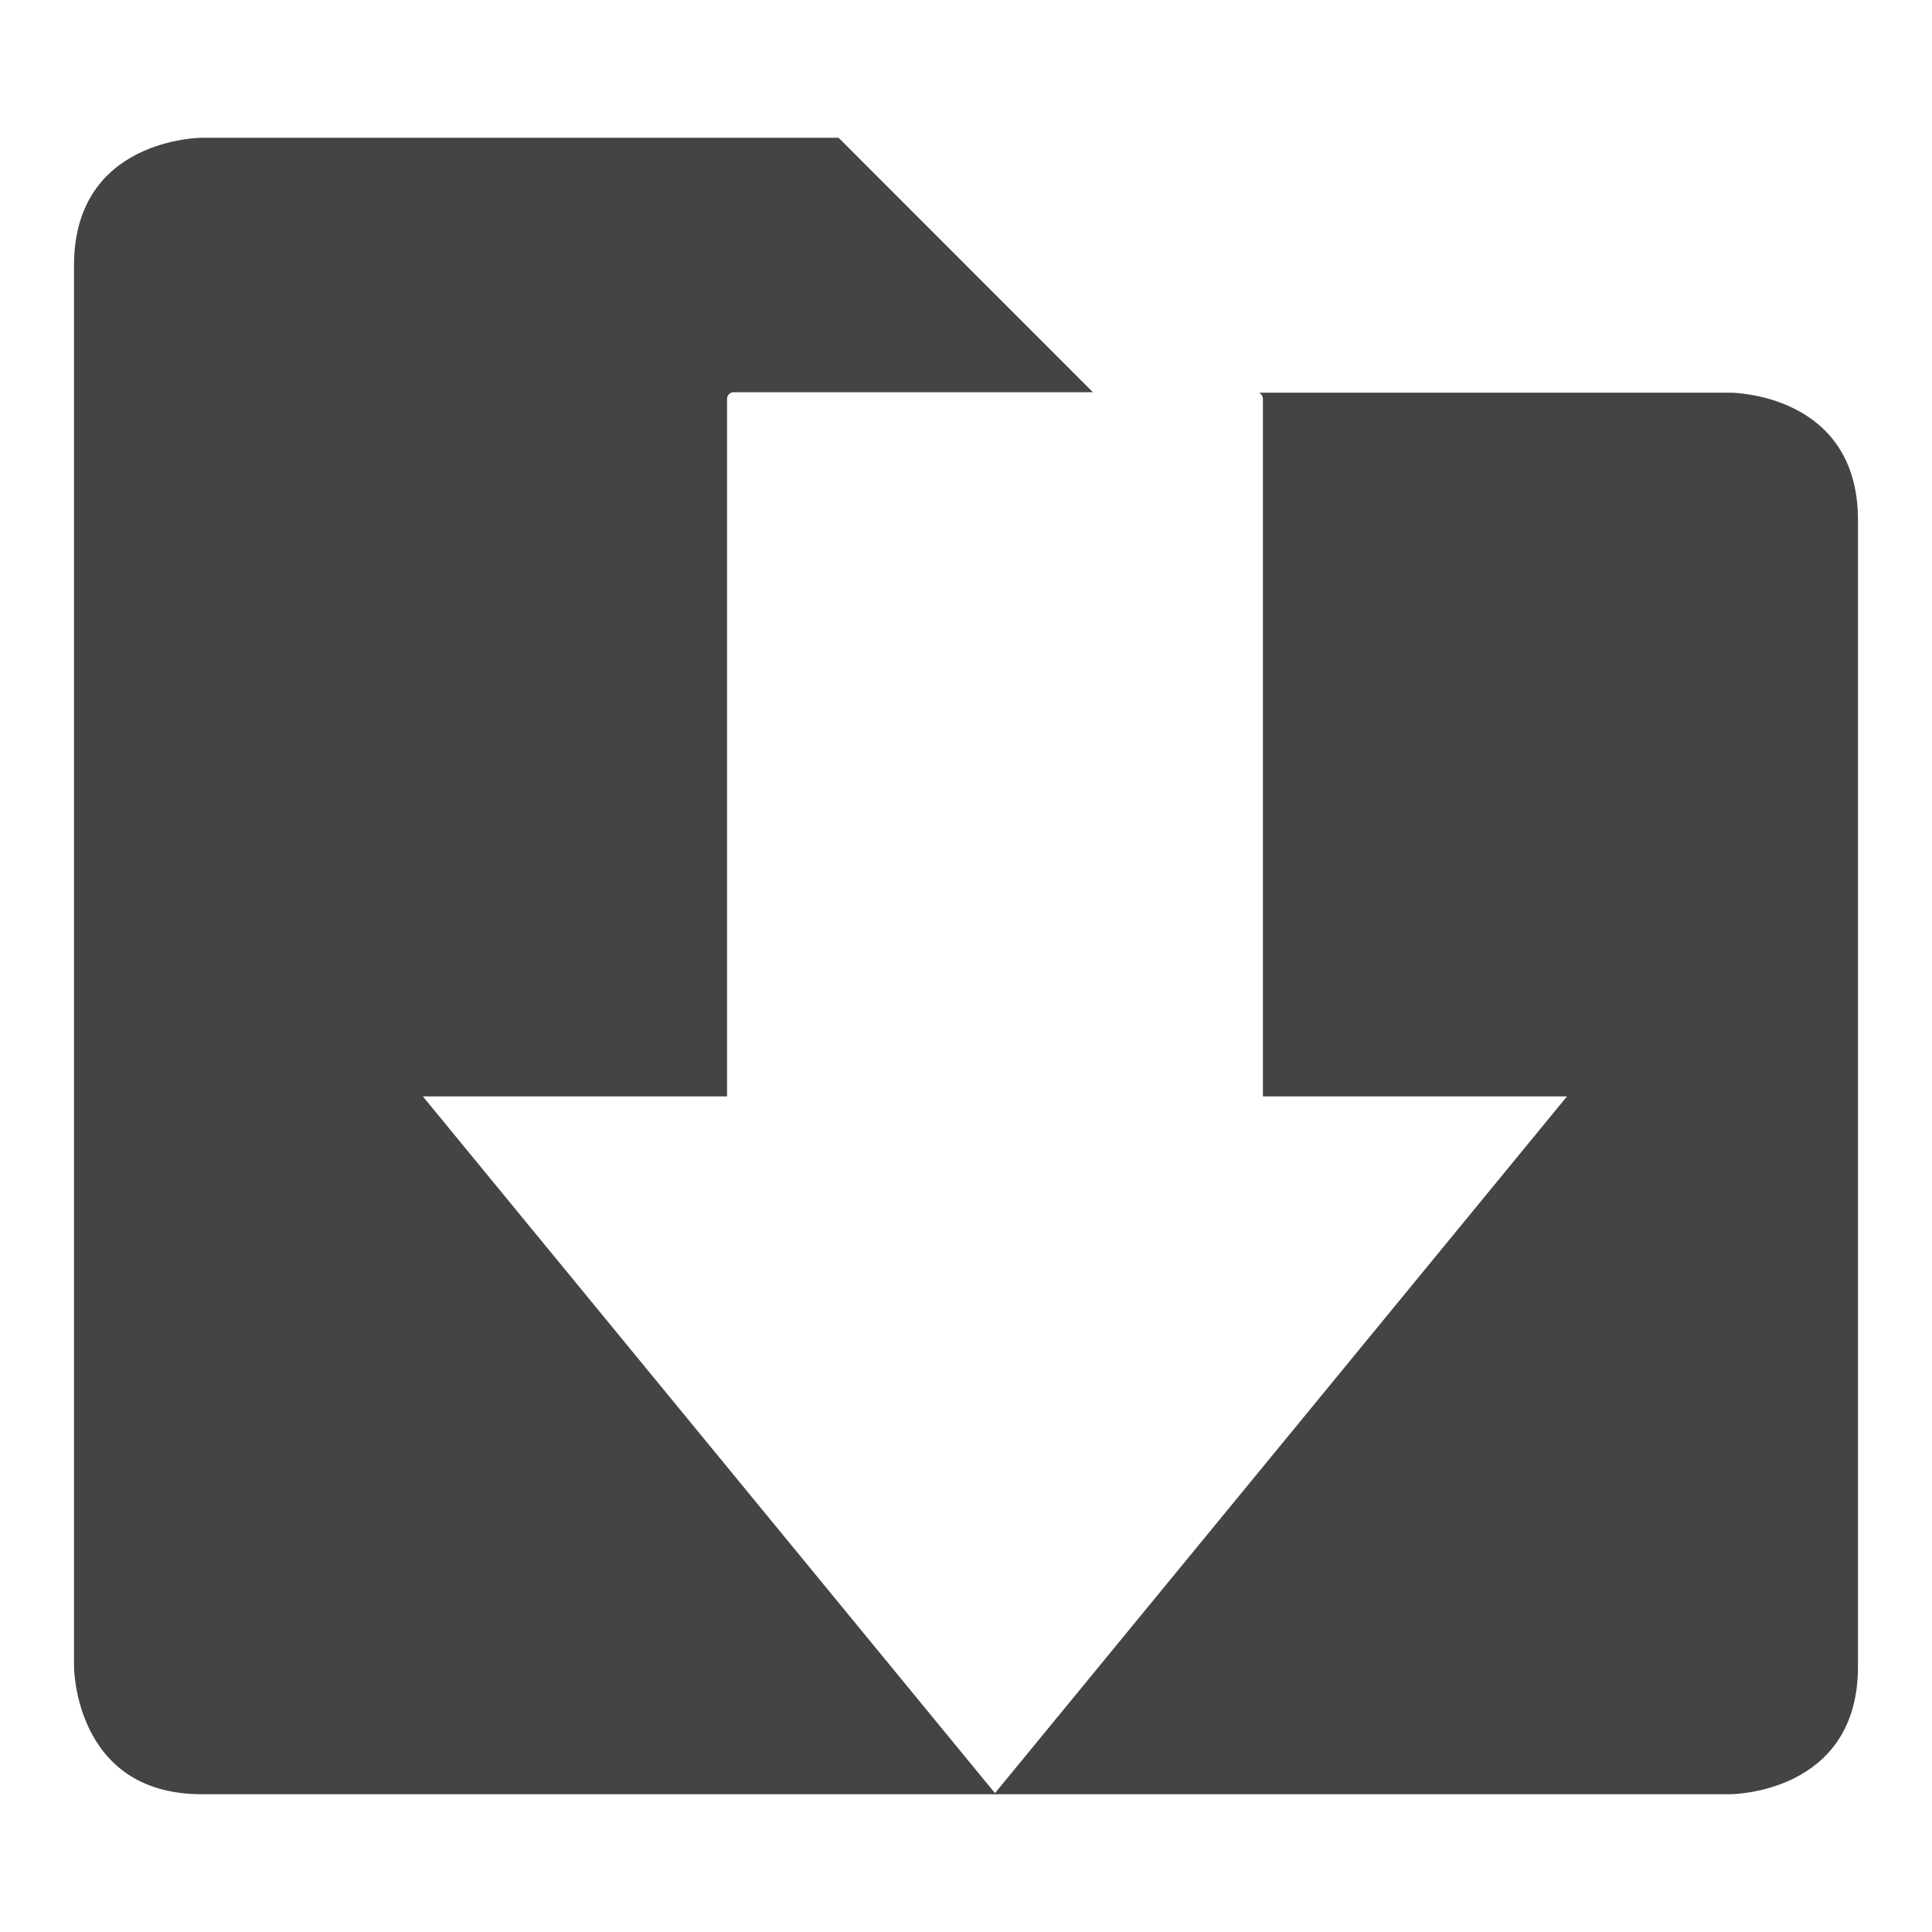
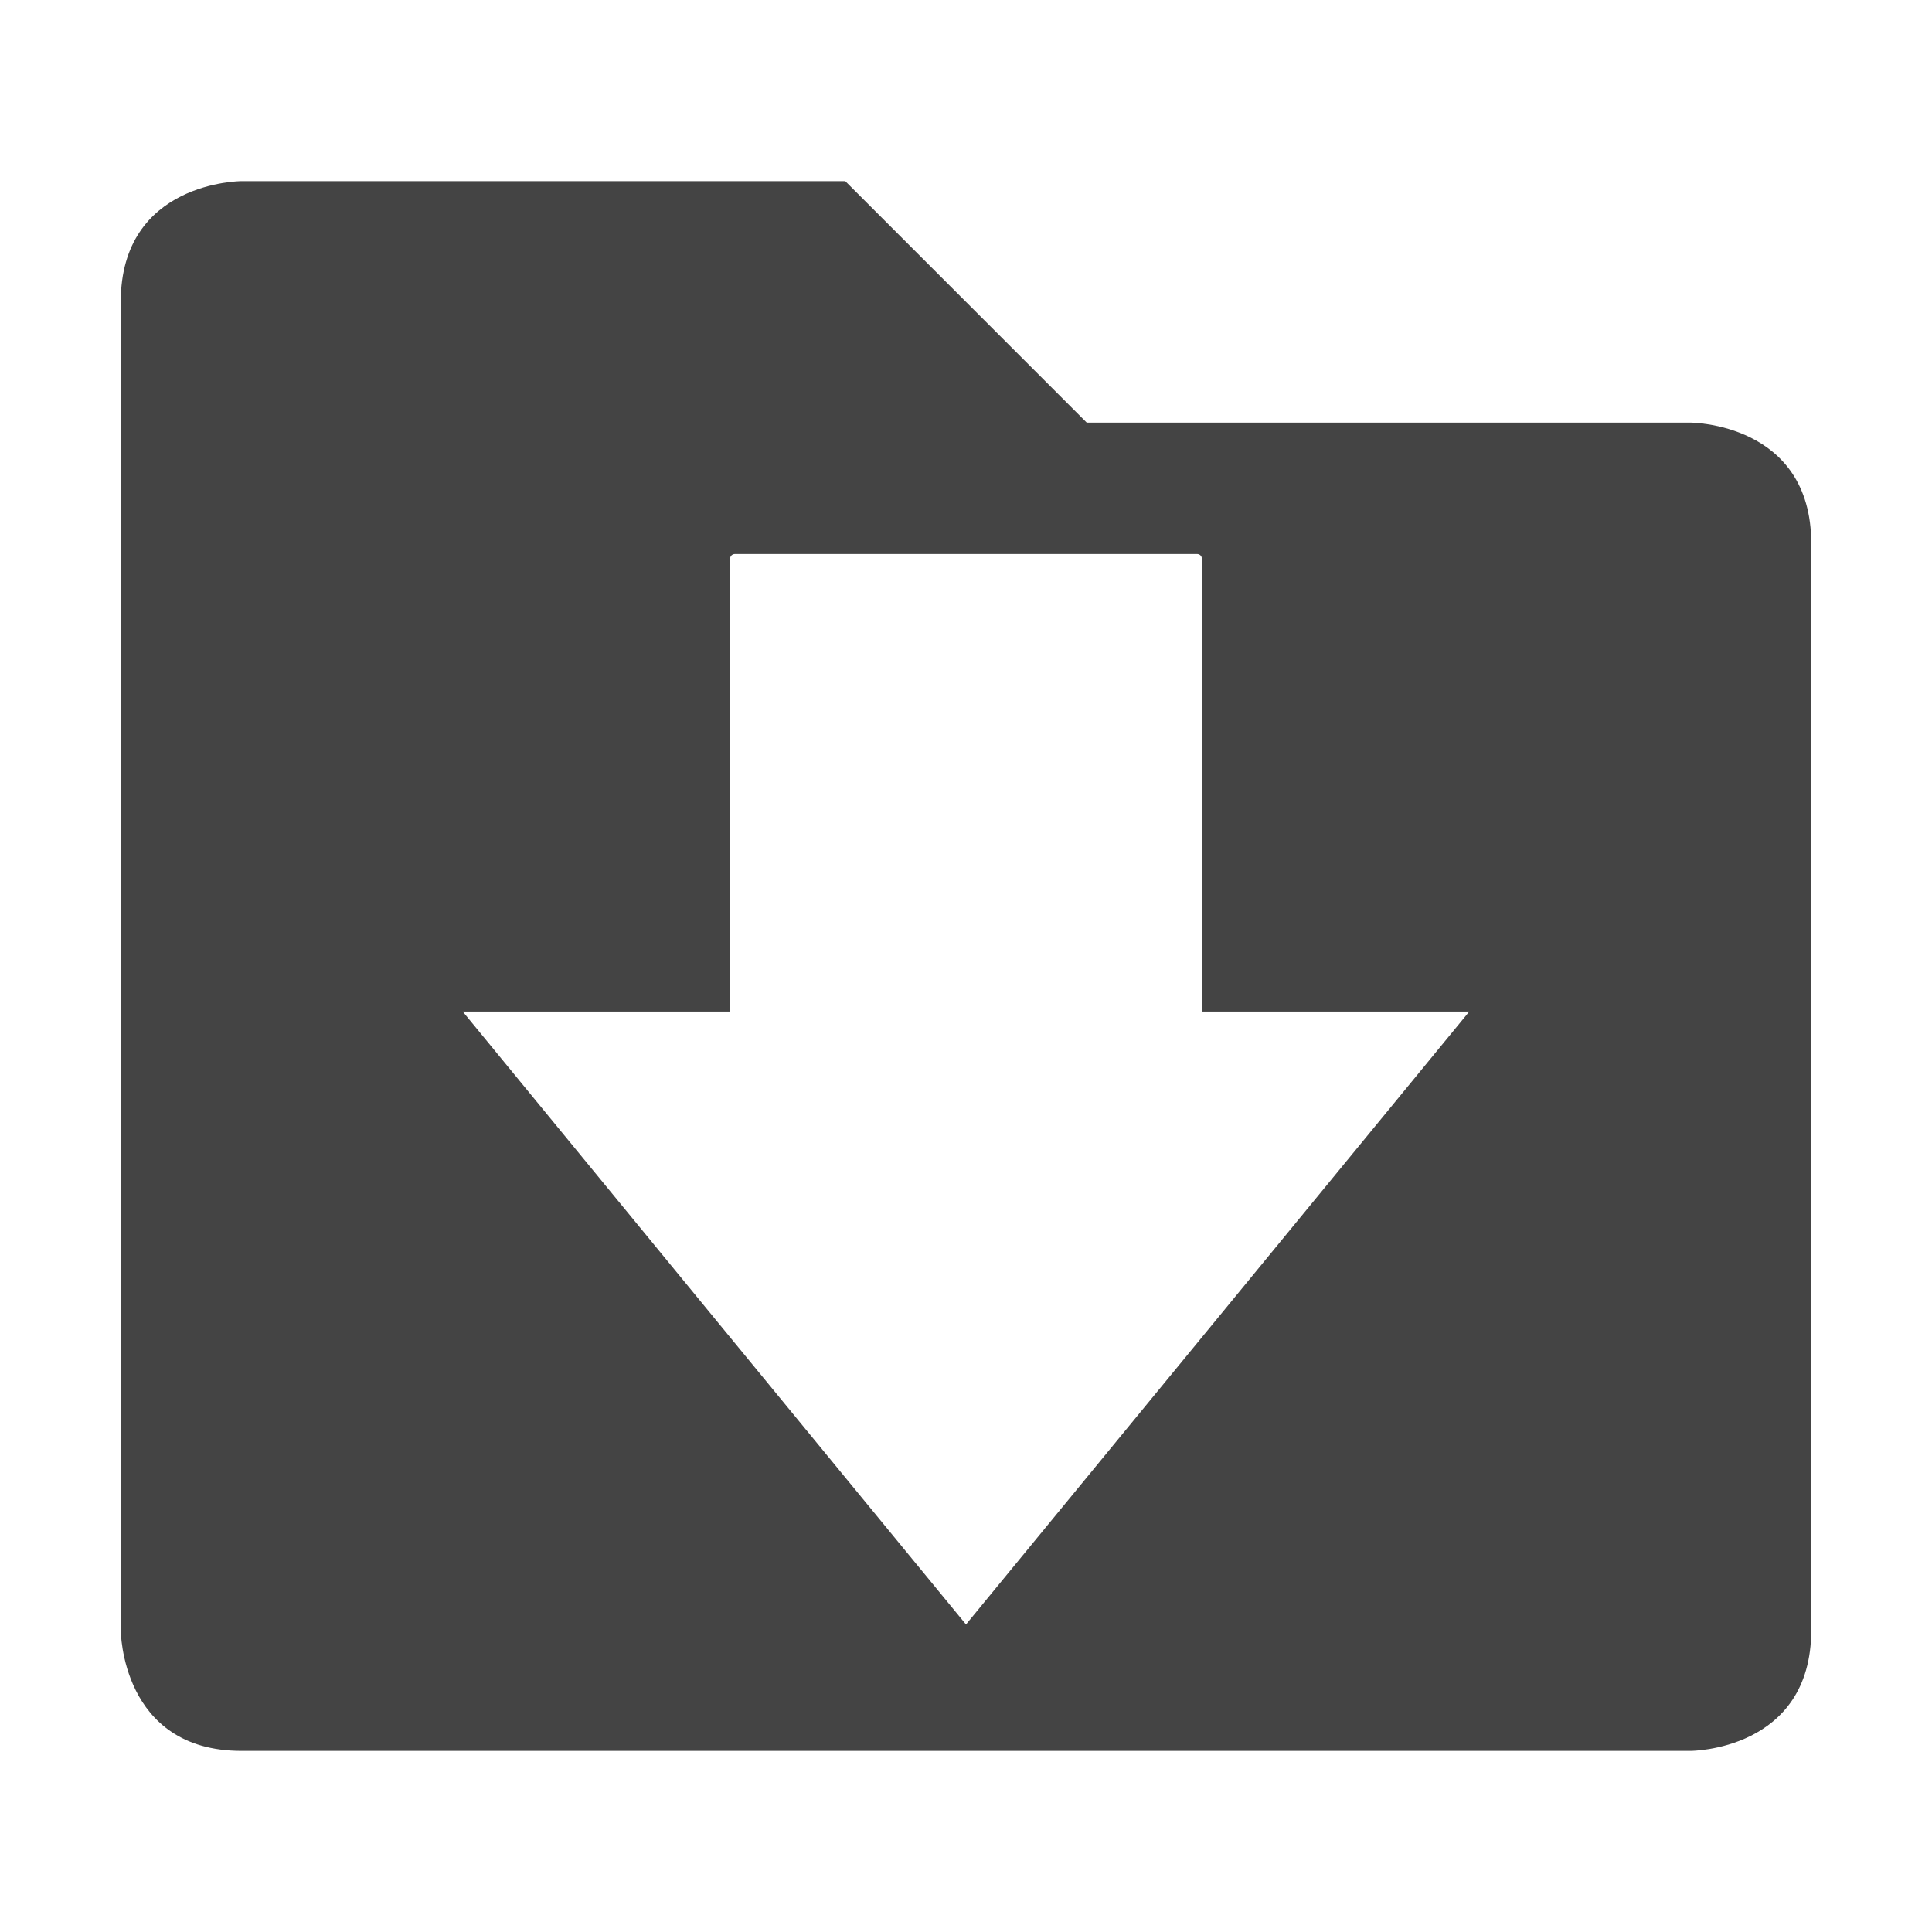
<svg xmlns="http://www.w3.org/2000/svg" version="1" viewBox="0 0 16 16" enable-background="new 0 0 48 48" id="svg12" width="16" height="16">
  <defs id="defs16">
    </defs>
-   <path id="path245" style="color:#444444;fill:#444444;stroke-width:1.055;fill-opacity:1" class="ColorScheme-Text" d="M 1.67 1.141 C 1.67 1.141 0.613 1.142 0.613 2.197 L 0.613 13.803 C 0.613 13.803 0.615 14.859 1.67 14.859 L 14.33 14.859 C 14.33 14.859 15.387 14.858 15.387 13.803 L 15.387 4.307 C 15.387 3.252 14.33 3.252 14.33 3.252 L 10.426 3.252 C 10.446 3.261 10.459 3.282 10.459 3.305 L 10.459 9.08 L 12.977 9.08 L 10.609 11.965 L 8.24 14.85 L 5.871 11.965 L 3.502 9.08 L 6.021 9.08 L 6.021 3.305 C 6.021 3.274 6.045 3.248 6.076 3.248 L 9.051 3.248 L 6.945 1.141 L 1.67 1.141 z " />
  <rect style="display:none;opacity:1;fill:#555753;fill-opacity:1;fill-rule:nonzero;stroke:none;stroke-width:1.016;stroke-linecap:square;stroke-linejoin:round;stroke-miterlimit:4;stroke-dasharray:none;stroke-dashoffset:0;stroke-opacity:1;paint-order:stroke fill markers" id="rect6013" width="36.737" height="6.499" x="5.305" y="-4.074" ry="2.255" />
  <rect ry="2.255" y="5.926" x="5.305" height="6.499" width="36.737" id="rect6015" style="display:none;opacity:1;fill:#555753;fill-opacity:1;fill-rule:nonzero;stroke:none;stroke-width:1.016;stroke-linecap:square;stroke-linejoin:round;stroke-miterlimit:4;stroke-dasharray:none;stroke-dashoffset:0;stroke-opacity:1;paint-order:stroke fill markers" />
  <rect style="display:none;opacity:1;fill:#555753;fill-opacity:1;fill-rule:nonzero;stroke:none;stroke-width:0.905;stroke-linecap:square;stroke-linejoin:round;stroke-miterlimit:4;stroke-dasharray:none;stroke-dashoffset:0;stroke-opacity:1;paint-order:stroke fill markers" id="rect6009" width="29.178" height="6.499" x="5.305" y="-24.074" ry="2.255" />
  <rect ry="2.255" y="-14.074" x="5.305" height="6.499" width="36.737" id="rect6011" style="display:none;opacity:1;fill:#555753;fill-opacity:1;fill-rule:nonzero;stroke:none;stroke-width:1.016;stroke-linecap:square;stroke-linejoin:round;stroke-miterlimit:4;stroke-dasharray:none;stroke-dashoffset:0;stroke-opacity:1;paint-order:stroke fill markers" />
  <rect style="fill:#66cc33;fill-opacity:1;stroke-width:0.439" id="rect352" width="0.36" height="0.042" x="-21.169" y="-12.914" ry="0.021" />
+   <path id="path5" style="color:#444444;fill:#444444;fill-opacity:1" class="ColorScheme-Text" d="m 2,1.5 c 0,0 -1,10e-7 -1,1 v 11 c 0,0 1e-6,1 1,1 H 14 c 0,0 1,-10e-7 1,-1 v -9 c 0,-1 -1,-1 -1,-1 H 9 l -2,-2 z m 4.086,3.088 h 3.828 c 0.021,0 0.039,0.016 0.039,0.037 v 3.752 h 2.215 l -2.084,2.539 -2.084,2.537 -2.084,-2.537 -2.084,-2.539 h 2.215 V 4.625 c 0,-0.021 0.018,-0.037 0.039,-0.037 z" />
</svg>
